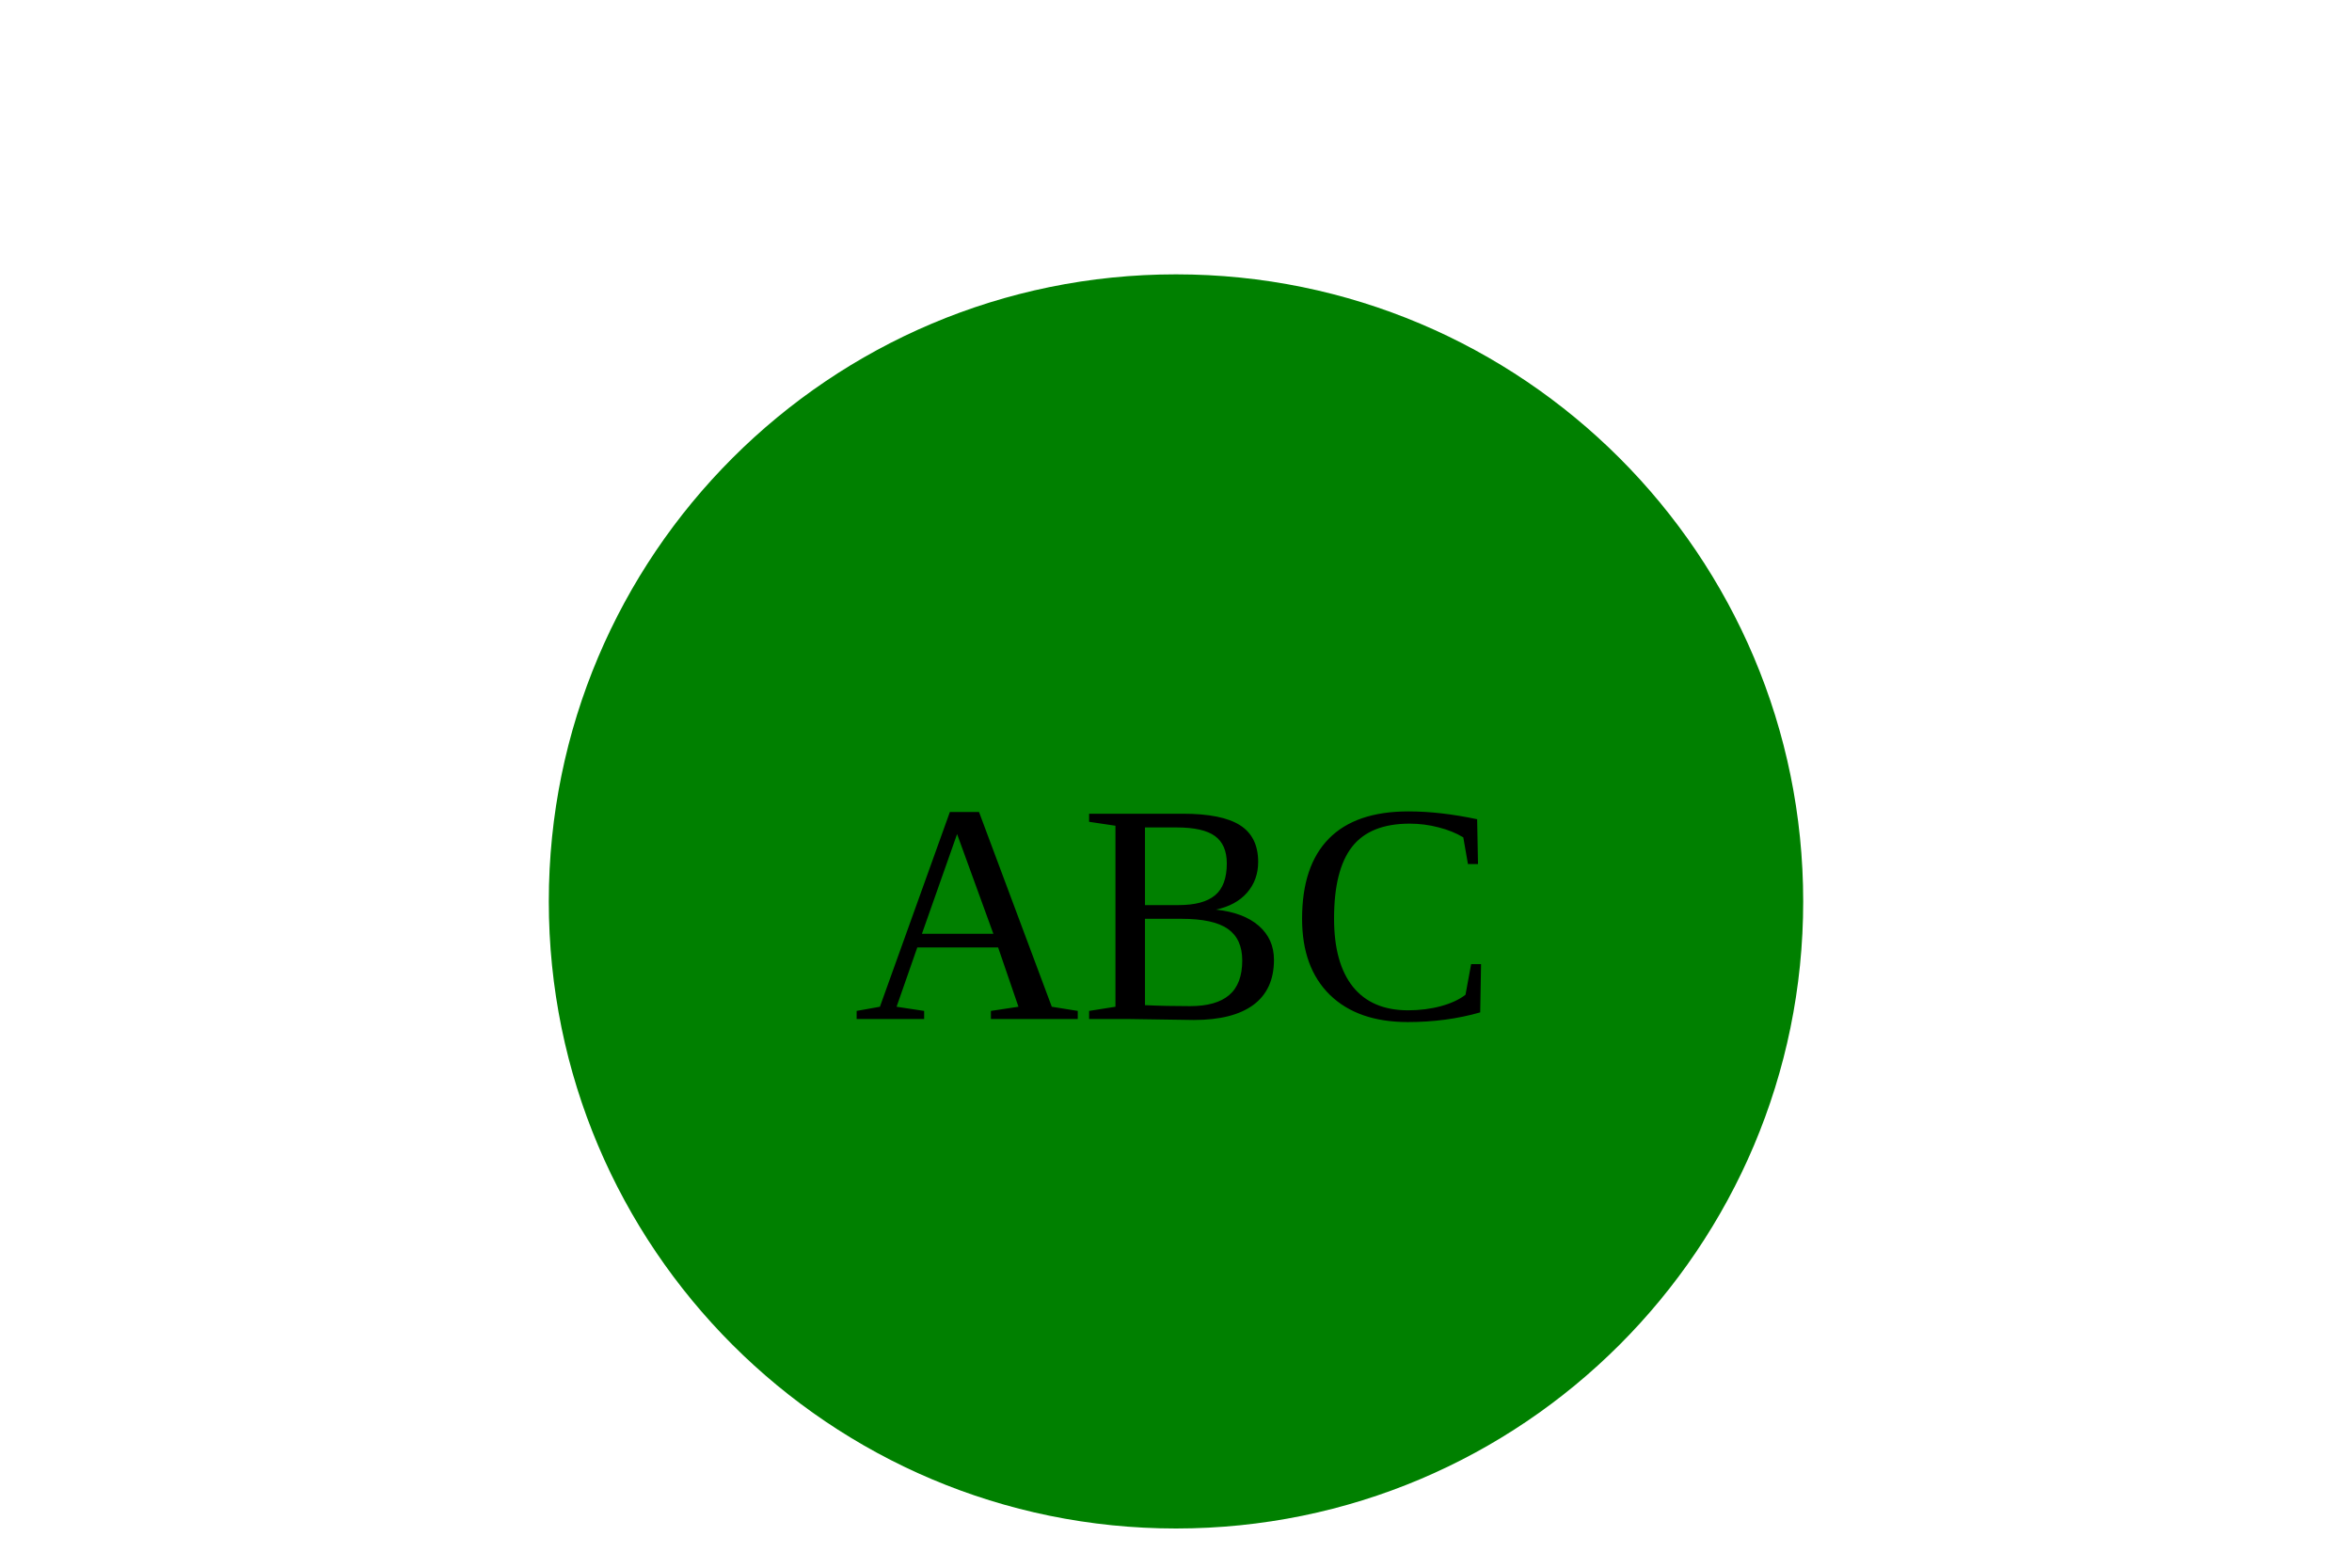
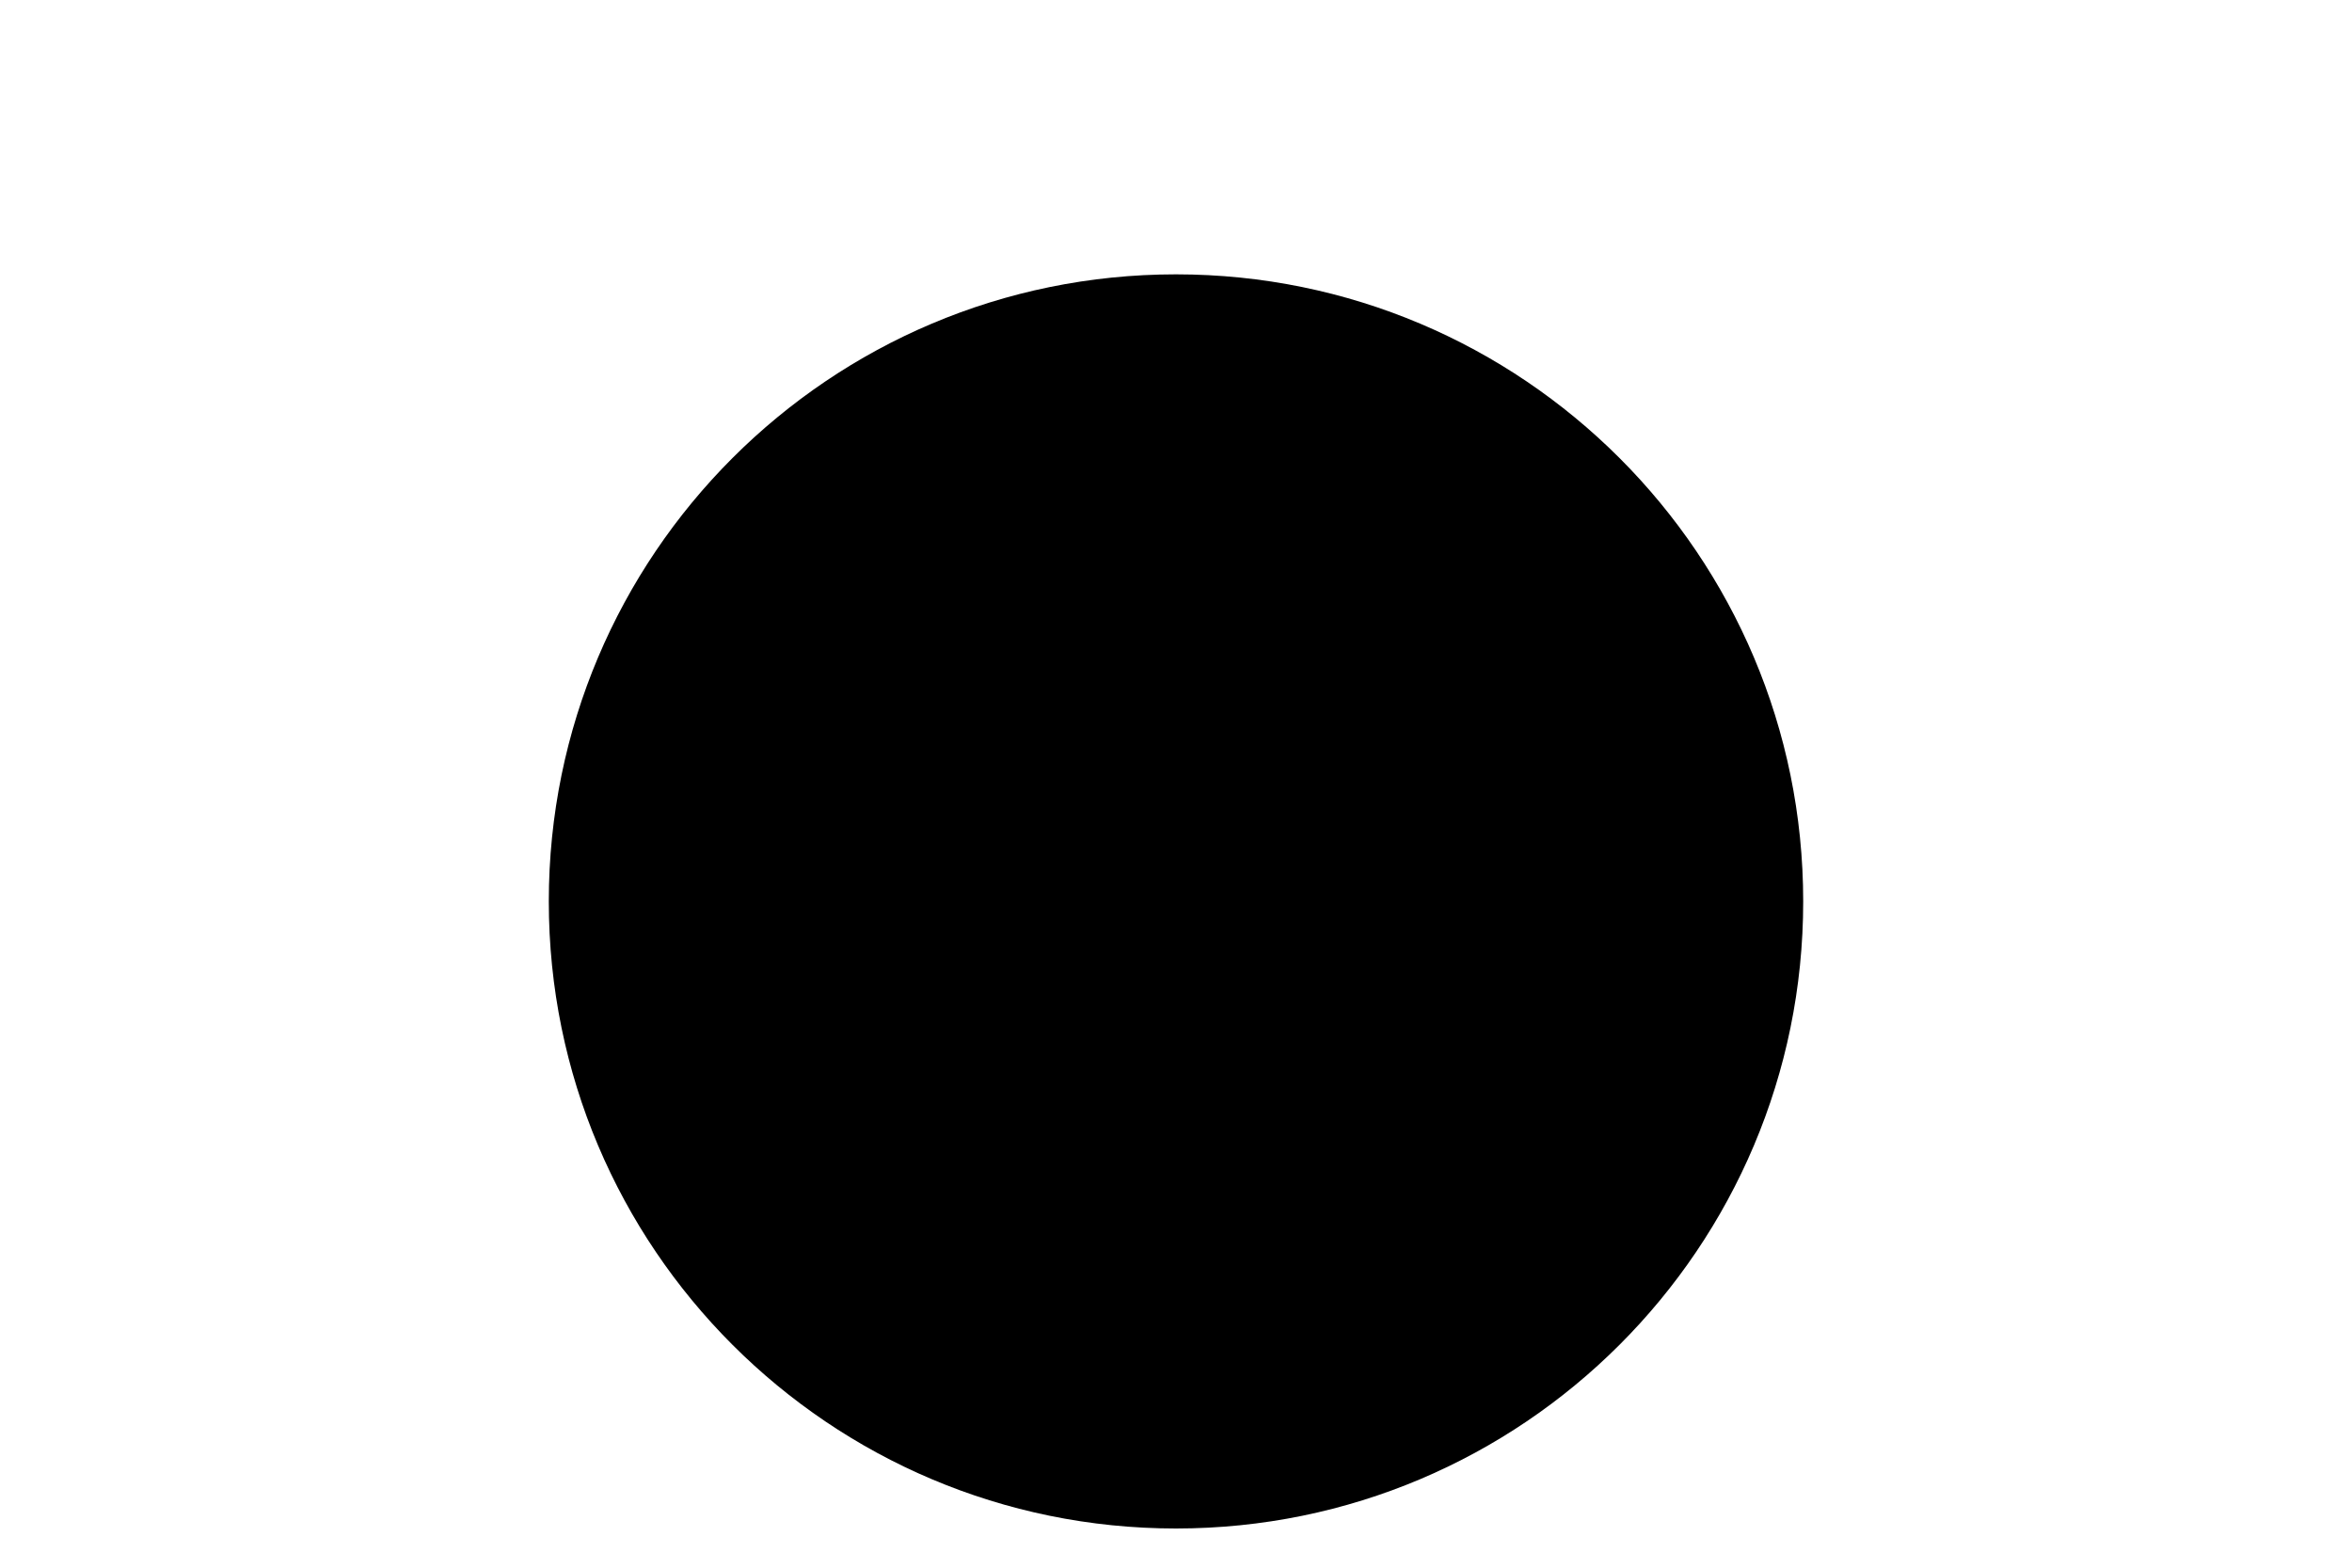
<svg xmlns="http://www.w3.org/2000/svg" version="1.1" width="300" height="200">
-   <g>Circle<circle cx="150" cy="115" r="80" fill="green" />
-     <text x="150" y="130" text-anchor="middle" font-size="40" fill="6">ABC</text>
+   <g>Circle<circle cx="150" cy="115" r="80" fill="bleu" />
+     <text x="150" y="130" text-anchor="middle" font-size="40" fill="black">ABC</text>
  </g>
</svg>
